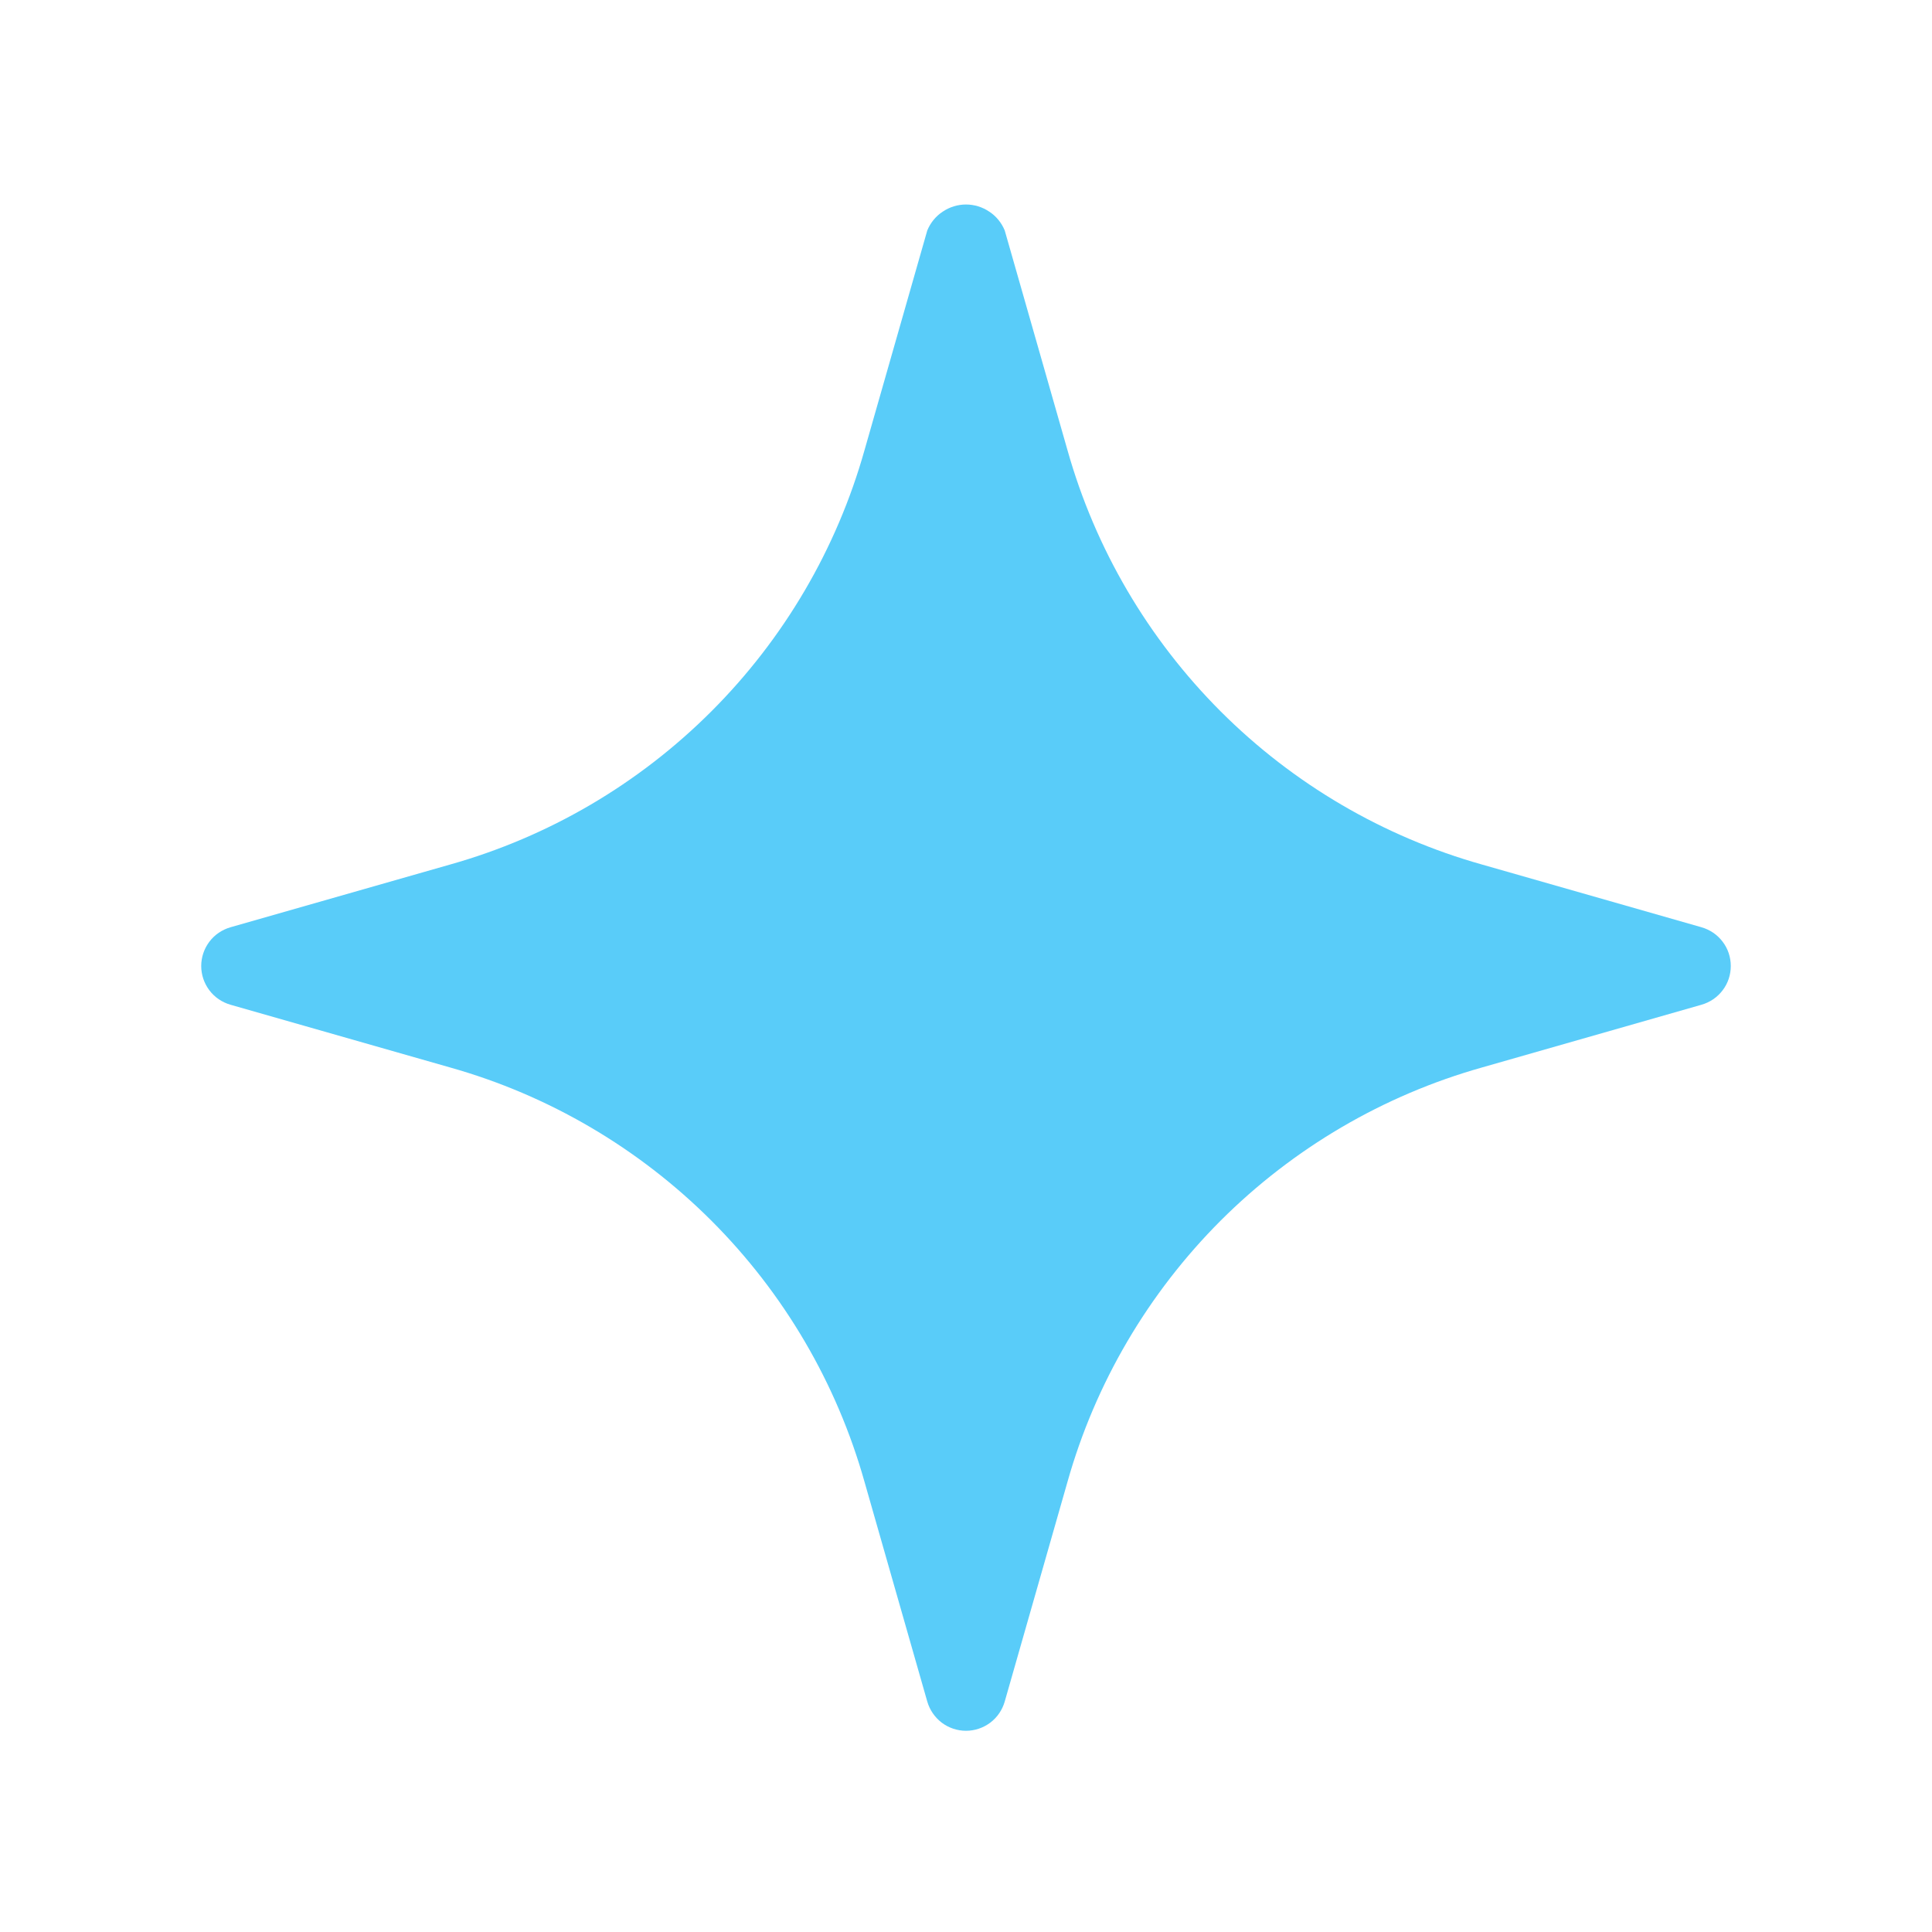
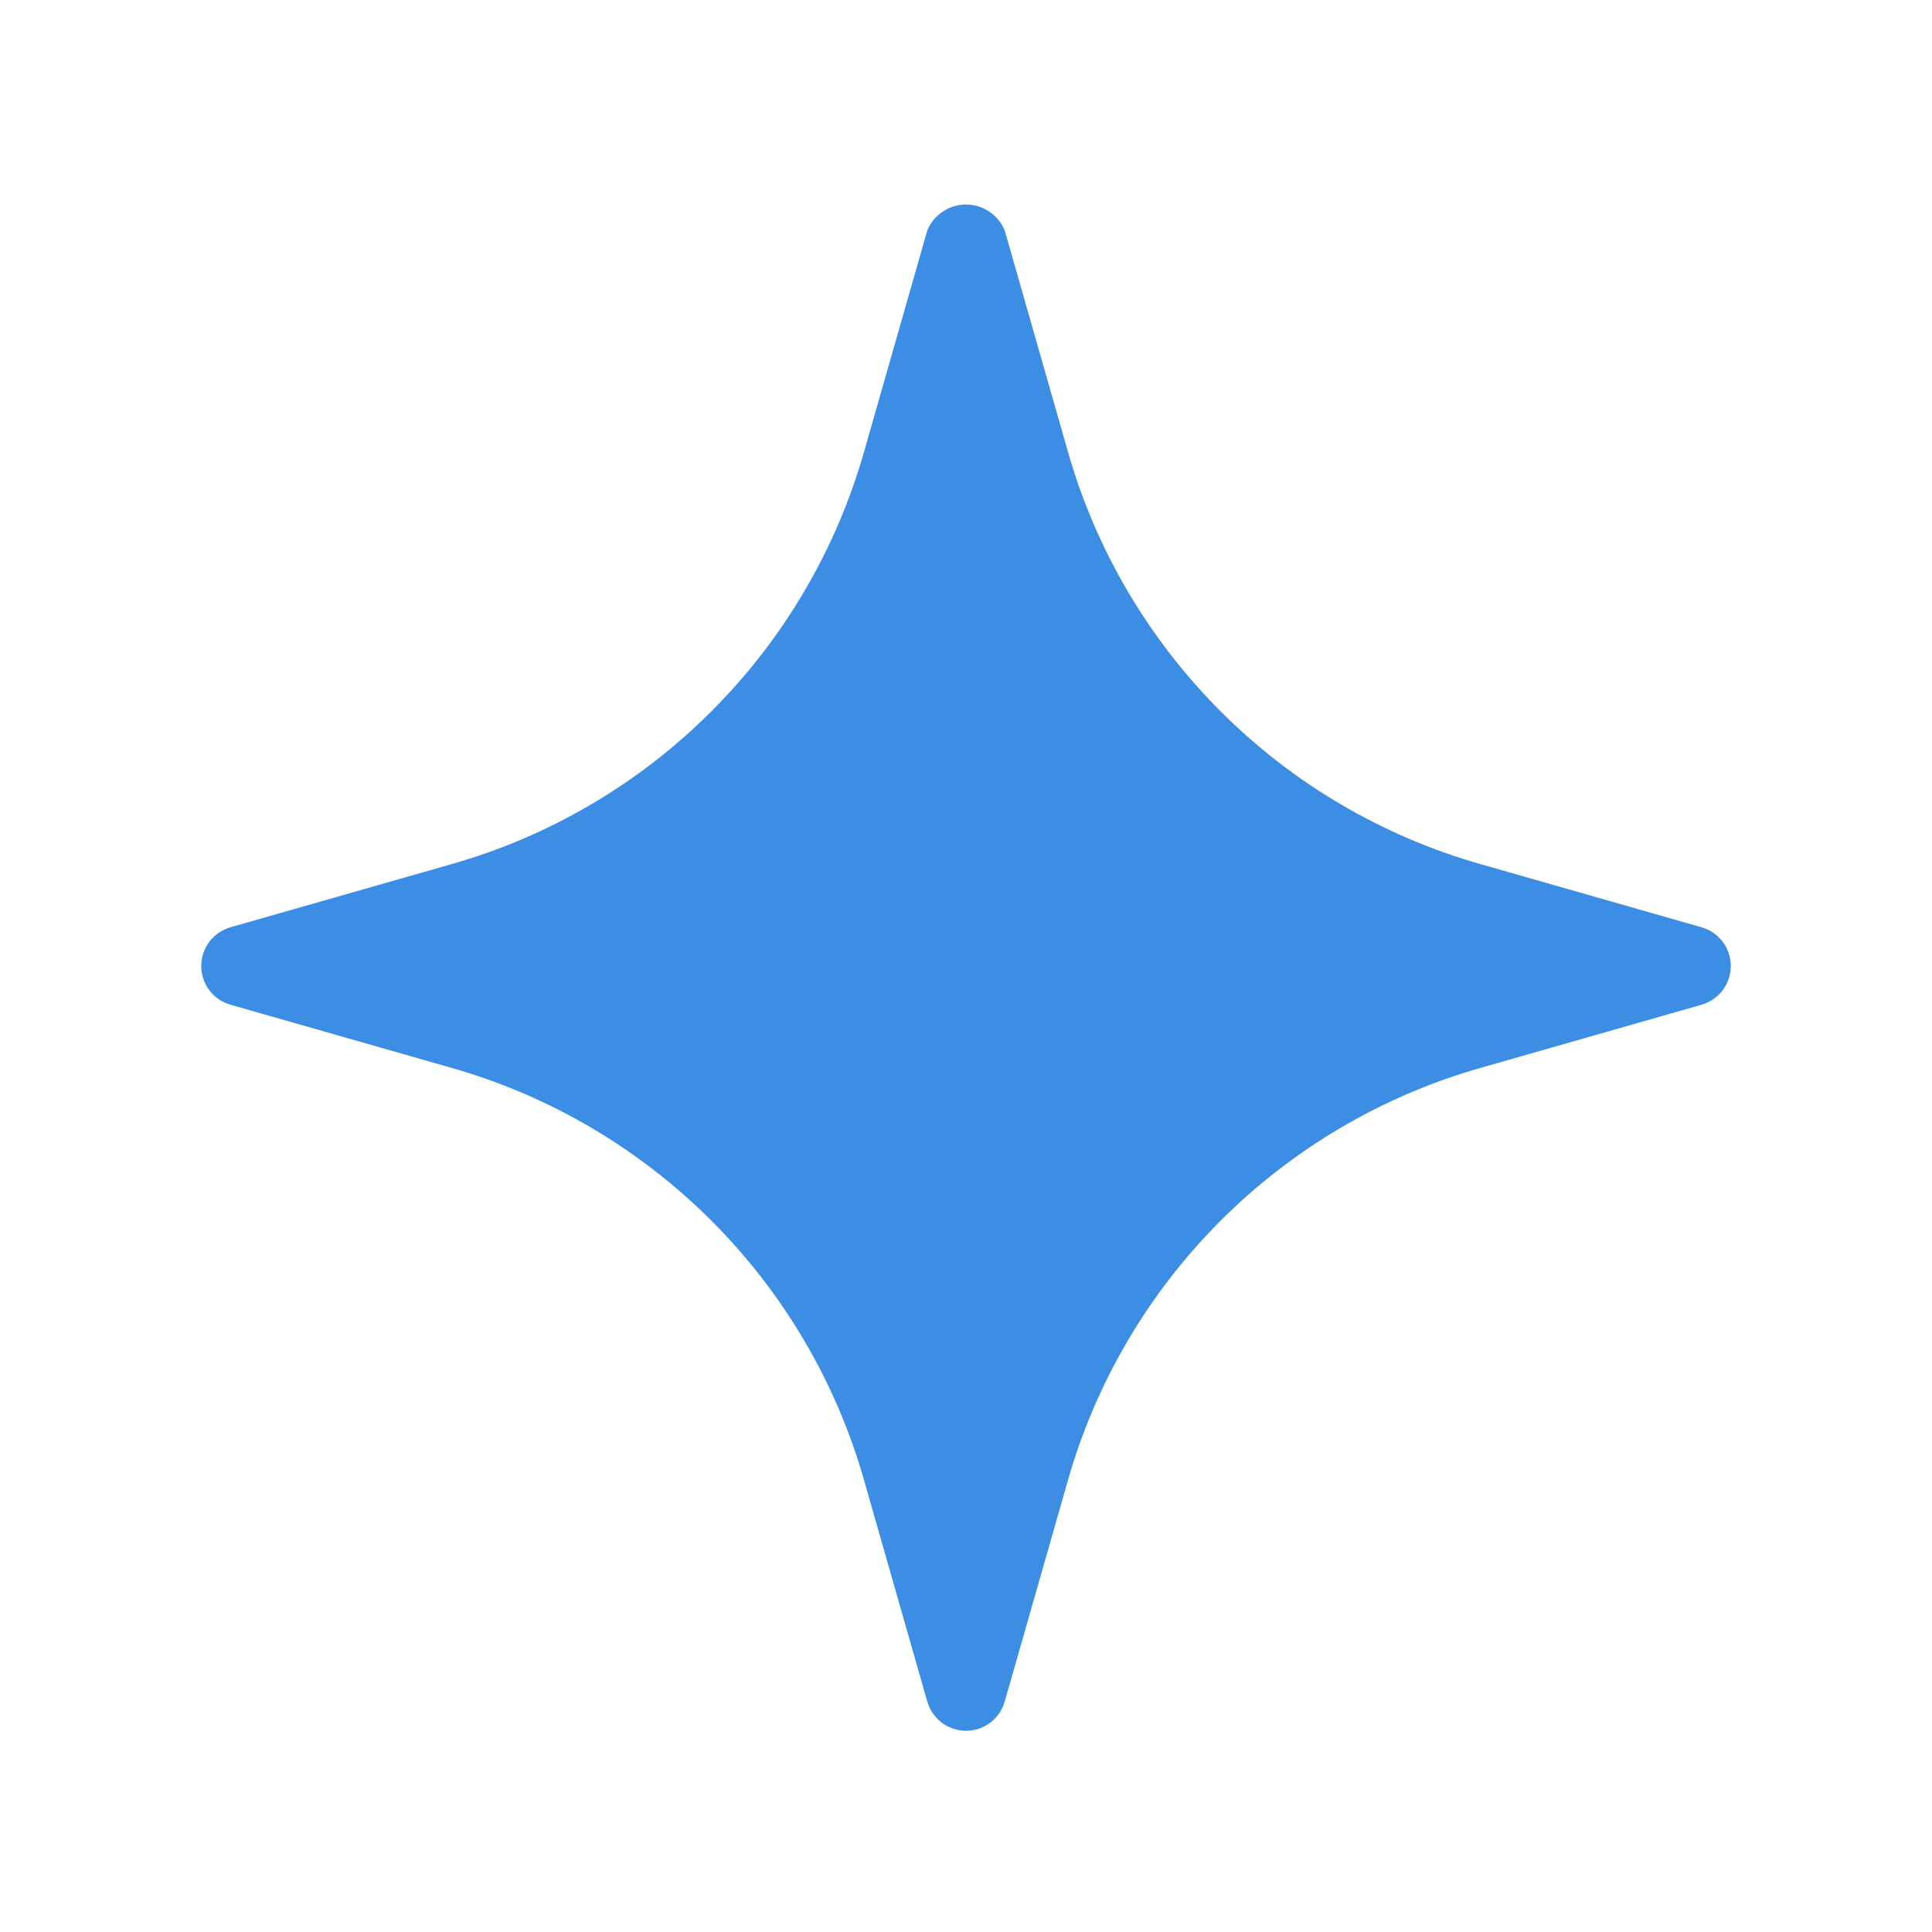
<svg xmlns="http://www.w3.org/2000/svg" width="20" height="20" viewBox="0 0 20 20" fill="none">
-   <path d="M17.614 9.599L15.343 8.95C14.32 8.662 13.388 8.116 12.636 7.364C11.885 6.612 11.338 5.681 11.05 4.658L10.401 2.386C10.368 2.306 10.313 2.238 10.241 2.191C10.17 2.143 10.086 2.117 10 2.117C9.914 2.117 9.83 2.143 9.759 2.191C9.687 2.238 9.632 2.306 9.599 2.386L8.95 4.658C8.662 5.681 8.116 6.612 7.364 7.364C6.612 8.116 5.681 8.662 4.658 8.95L2.386 9.599C2.299 9.624 2.222 9.676 2.167 9.749C2.113 9.821 2.083 9.909 2.083 10C2.083 10.091 2.113 10.179 2.167 10.251C2.222 10.324 2.299 10.376 2.386 10.401L4.658 11.05C5.681 11.338 6.612 11.885 7.364 12.636C8.116 13.388 8.662 14.319 8.95 15.342L9.599 17.614C9.624 17.701 9.677 17.778 9.749 17.833C9.821 17.887 9.909 17.917 10 17.917C10.091 17.917 10.179 17.887 10.251 17.833C10.324 17.778 10.376 17.701 10.401 17.614L11.05 15.342C11.338 14.319 11.885 13.388 12.636 12.636C13.388 11.885 14.32 11.338 15.343 11.05L17.614 10.401C17.701 10.376 17.778 10.324 17.833 10.251C17.888 10.179 17.917 10.091 17.917 10C17.917 9.909 17.888 9.821 17.833 9.749C17.778 9.676 17.701 9.624 17.614 9.599Z" fill="#59ccf9" />
+   <path d="M17.614 9.599L15.343 8.95C14.32 8.662 13.388 8.116 12.636 7.364C11.885 6.612 11.338 5.681 11.05 4.658L10.401 2.386C10.368 2.306 10.313 2.238 10.241 2.191C10.17 2.143 10.086 2.117 10 2.117C9.914 2.117 9.83 2.143 9.759 2.191C9.687 2.238 9.632 2.306 9.599 2.386L8.95 4.658C8.662 5.681 8.116 6.612 7.364 7.364C6.612 8.116 5.681 8.662 4.658 8.95L2.386 9.599C2.299 9.624 2.222 9.676 2.167 9.749C2.113 9.821 2.083 9.909 2.083 10C2.083 10.091 2.113 10.179 2.167 10.251C2.222 10.324 2.299 10.376 2.386 10.401L4.658 11.05C5.681 11.338 6.612 11.885 7.364 12.636C8.116 13.388 8.662 14.319 8.95 15.342L9.599 17.614C9.624 17.701 9.677 17.778 9.749 17.833C9.821 17.887 9.909 17.917 10 17.917C10.091 17.917 10.179 17.887 10.251 17.833C10.324 17.778 10.376 17.701 10.401 17.614L11.05 15.342C11.338 14.319 11.885 13.388 12.636 12.636C13.388 11.885 14.32 11.338 15.343 11.05L17.614 10.401C17.701 10.376 17.778 10.324 17.833 10.251C17.888 10.179 17.917 10.091 17.917 10C17.917 9.909 17.888 9.821 17.833 9.749C17.778 9.676 17.701 9.624 17.614 9.599Z" fill="#3B8EE3" />
</svg>
